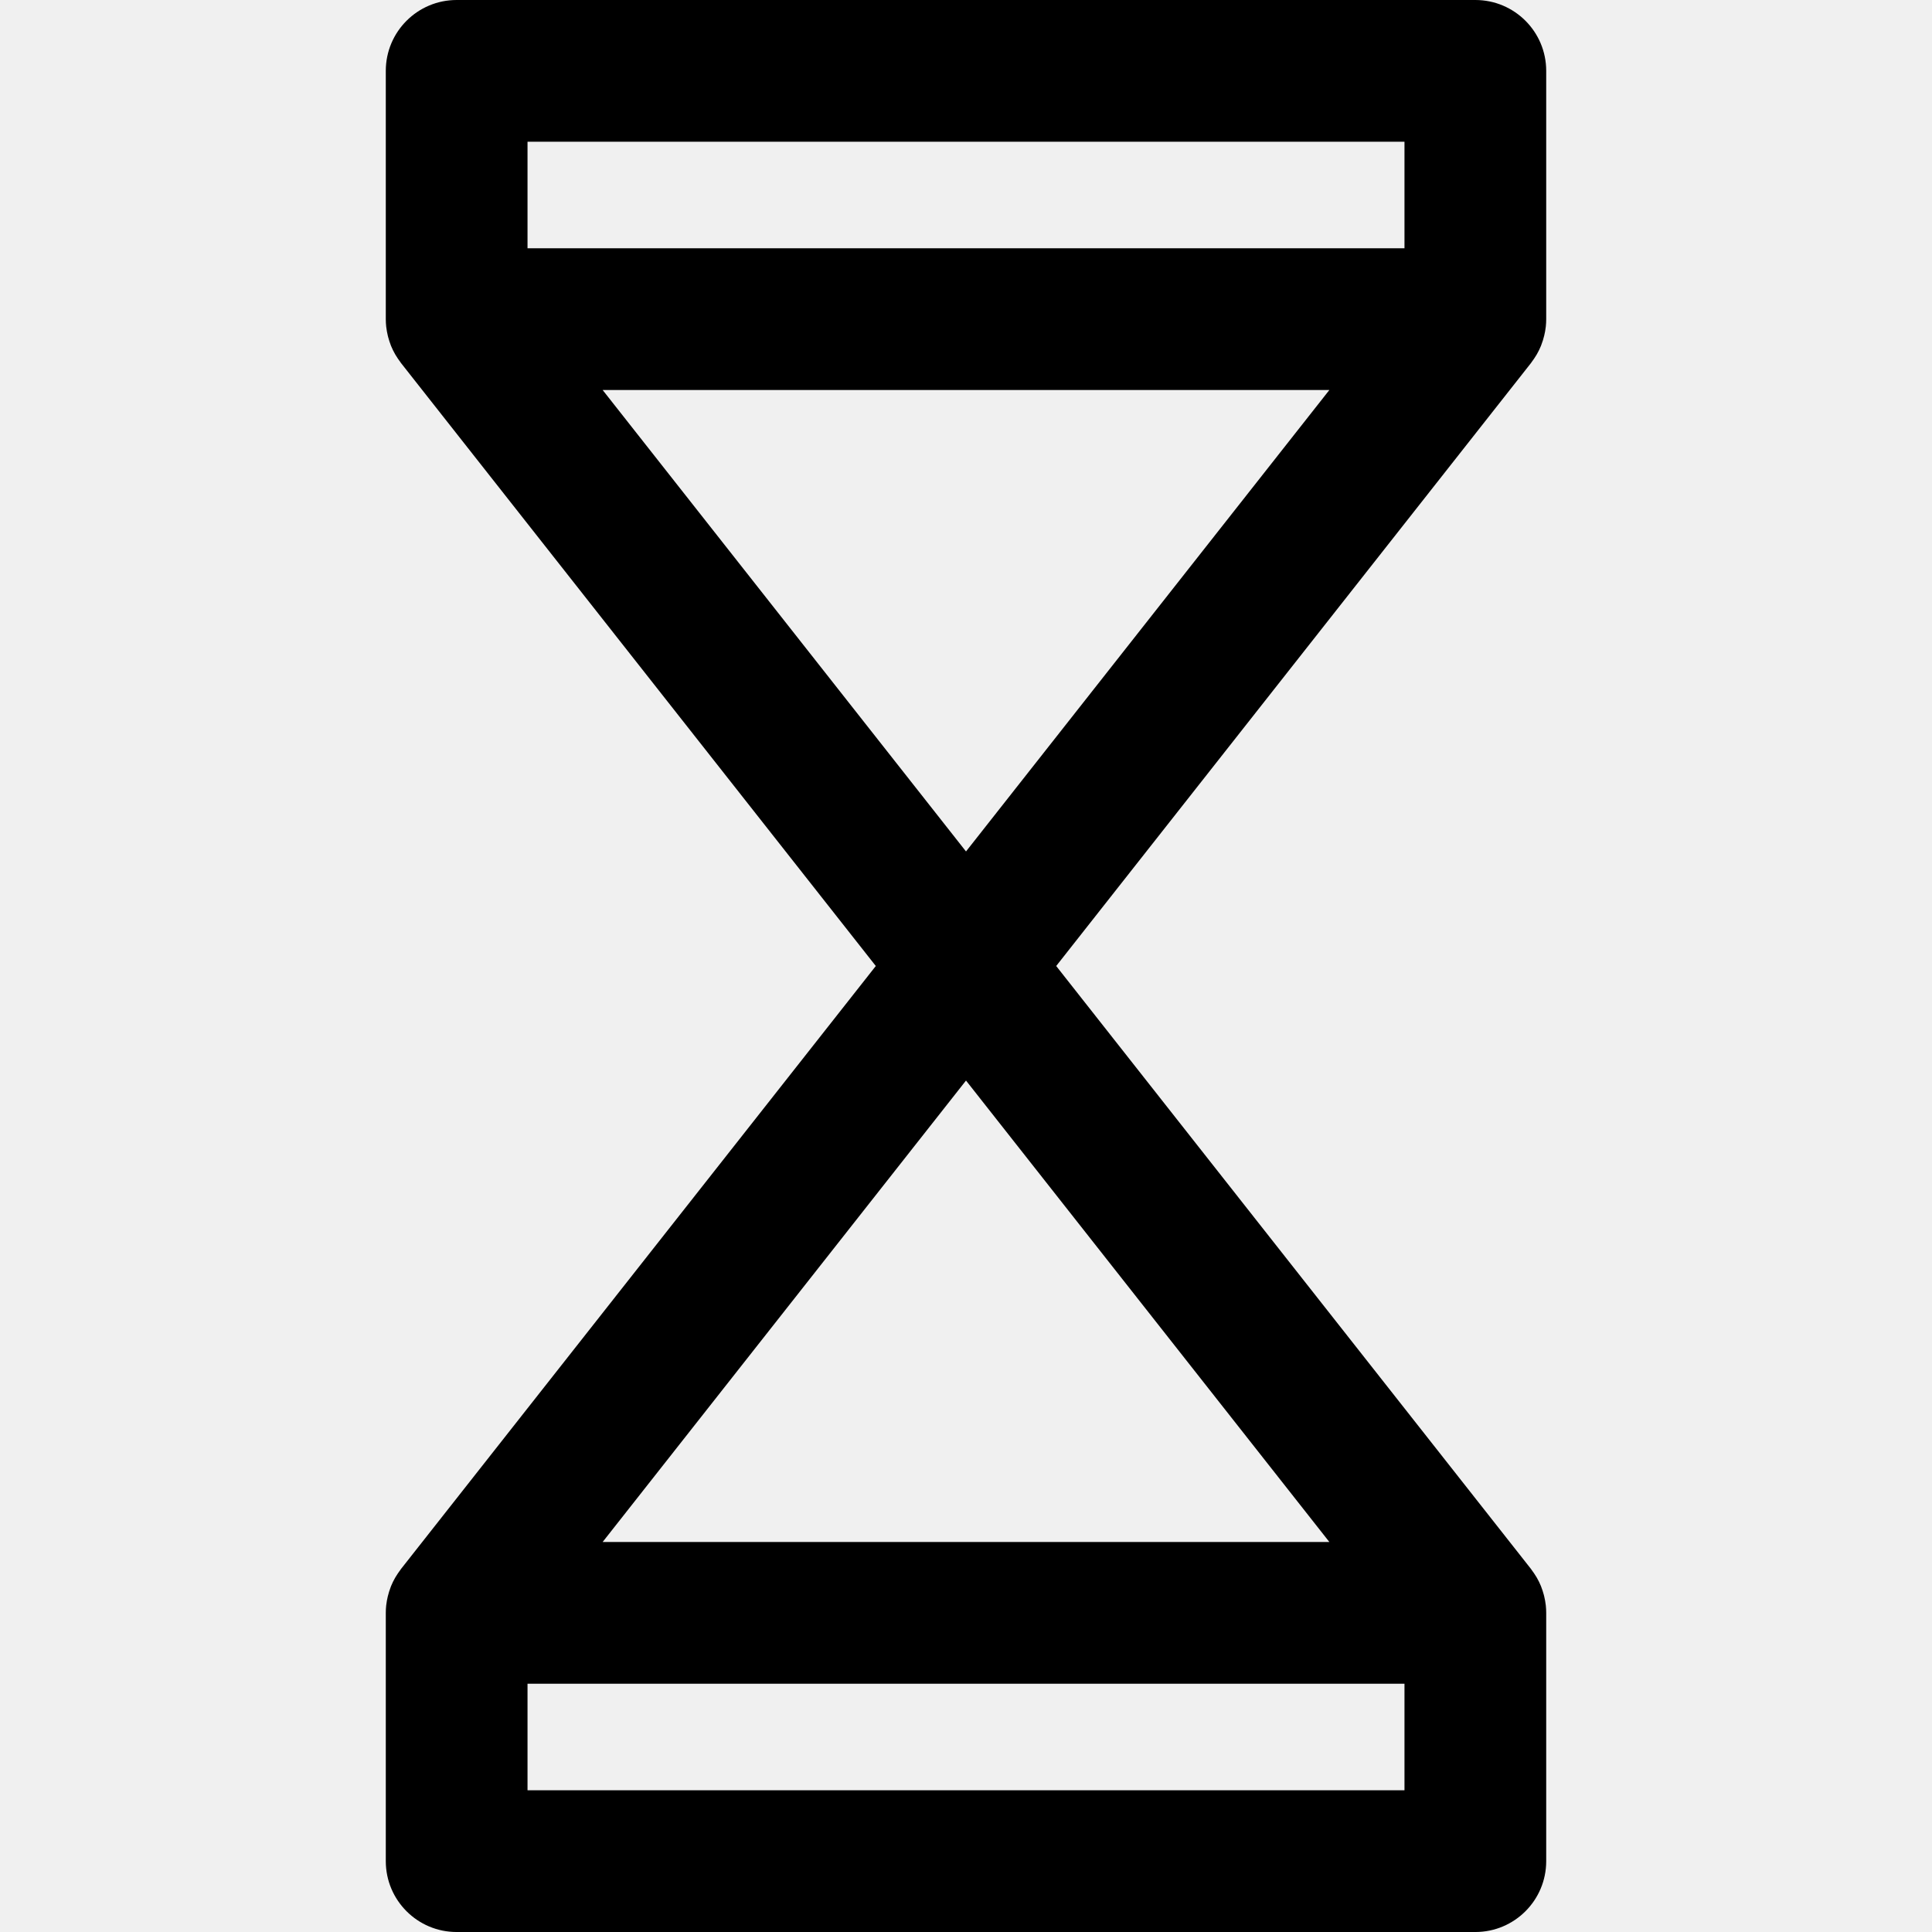
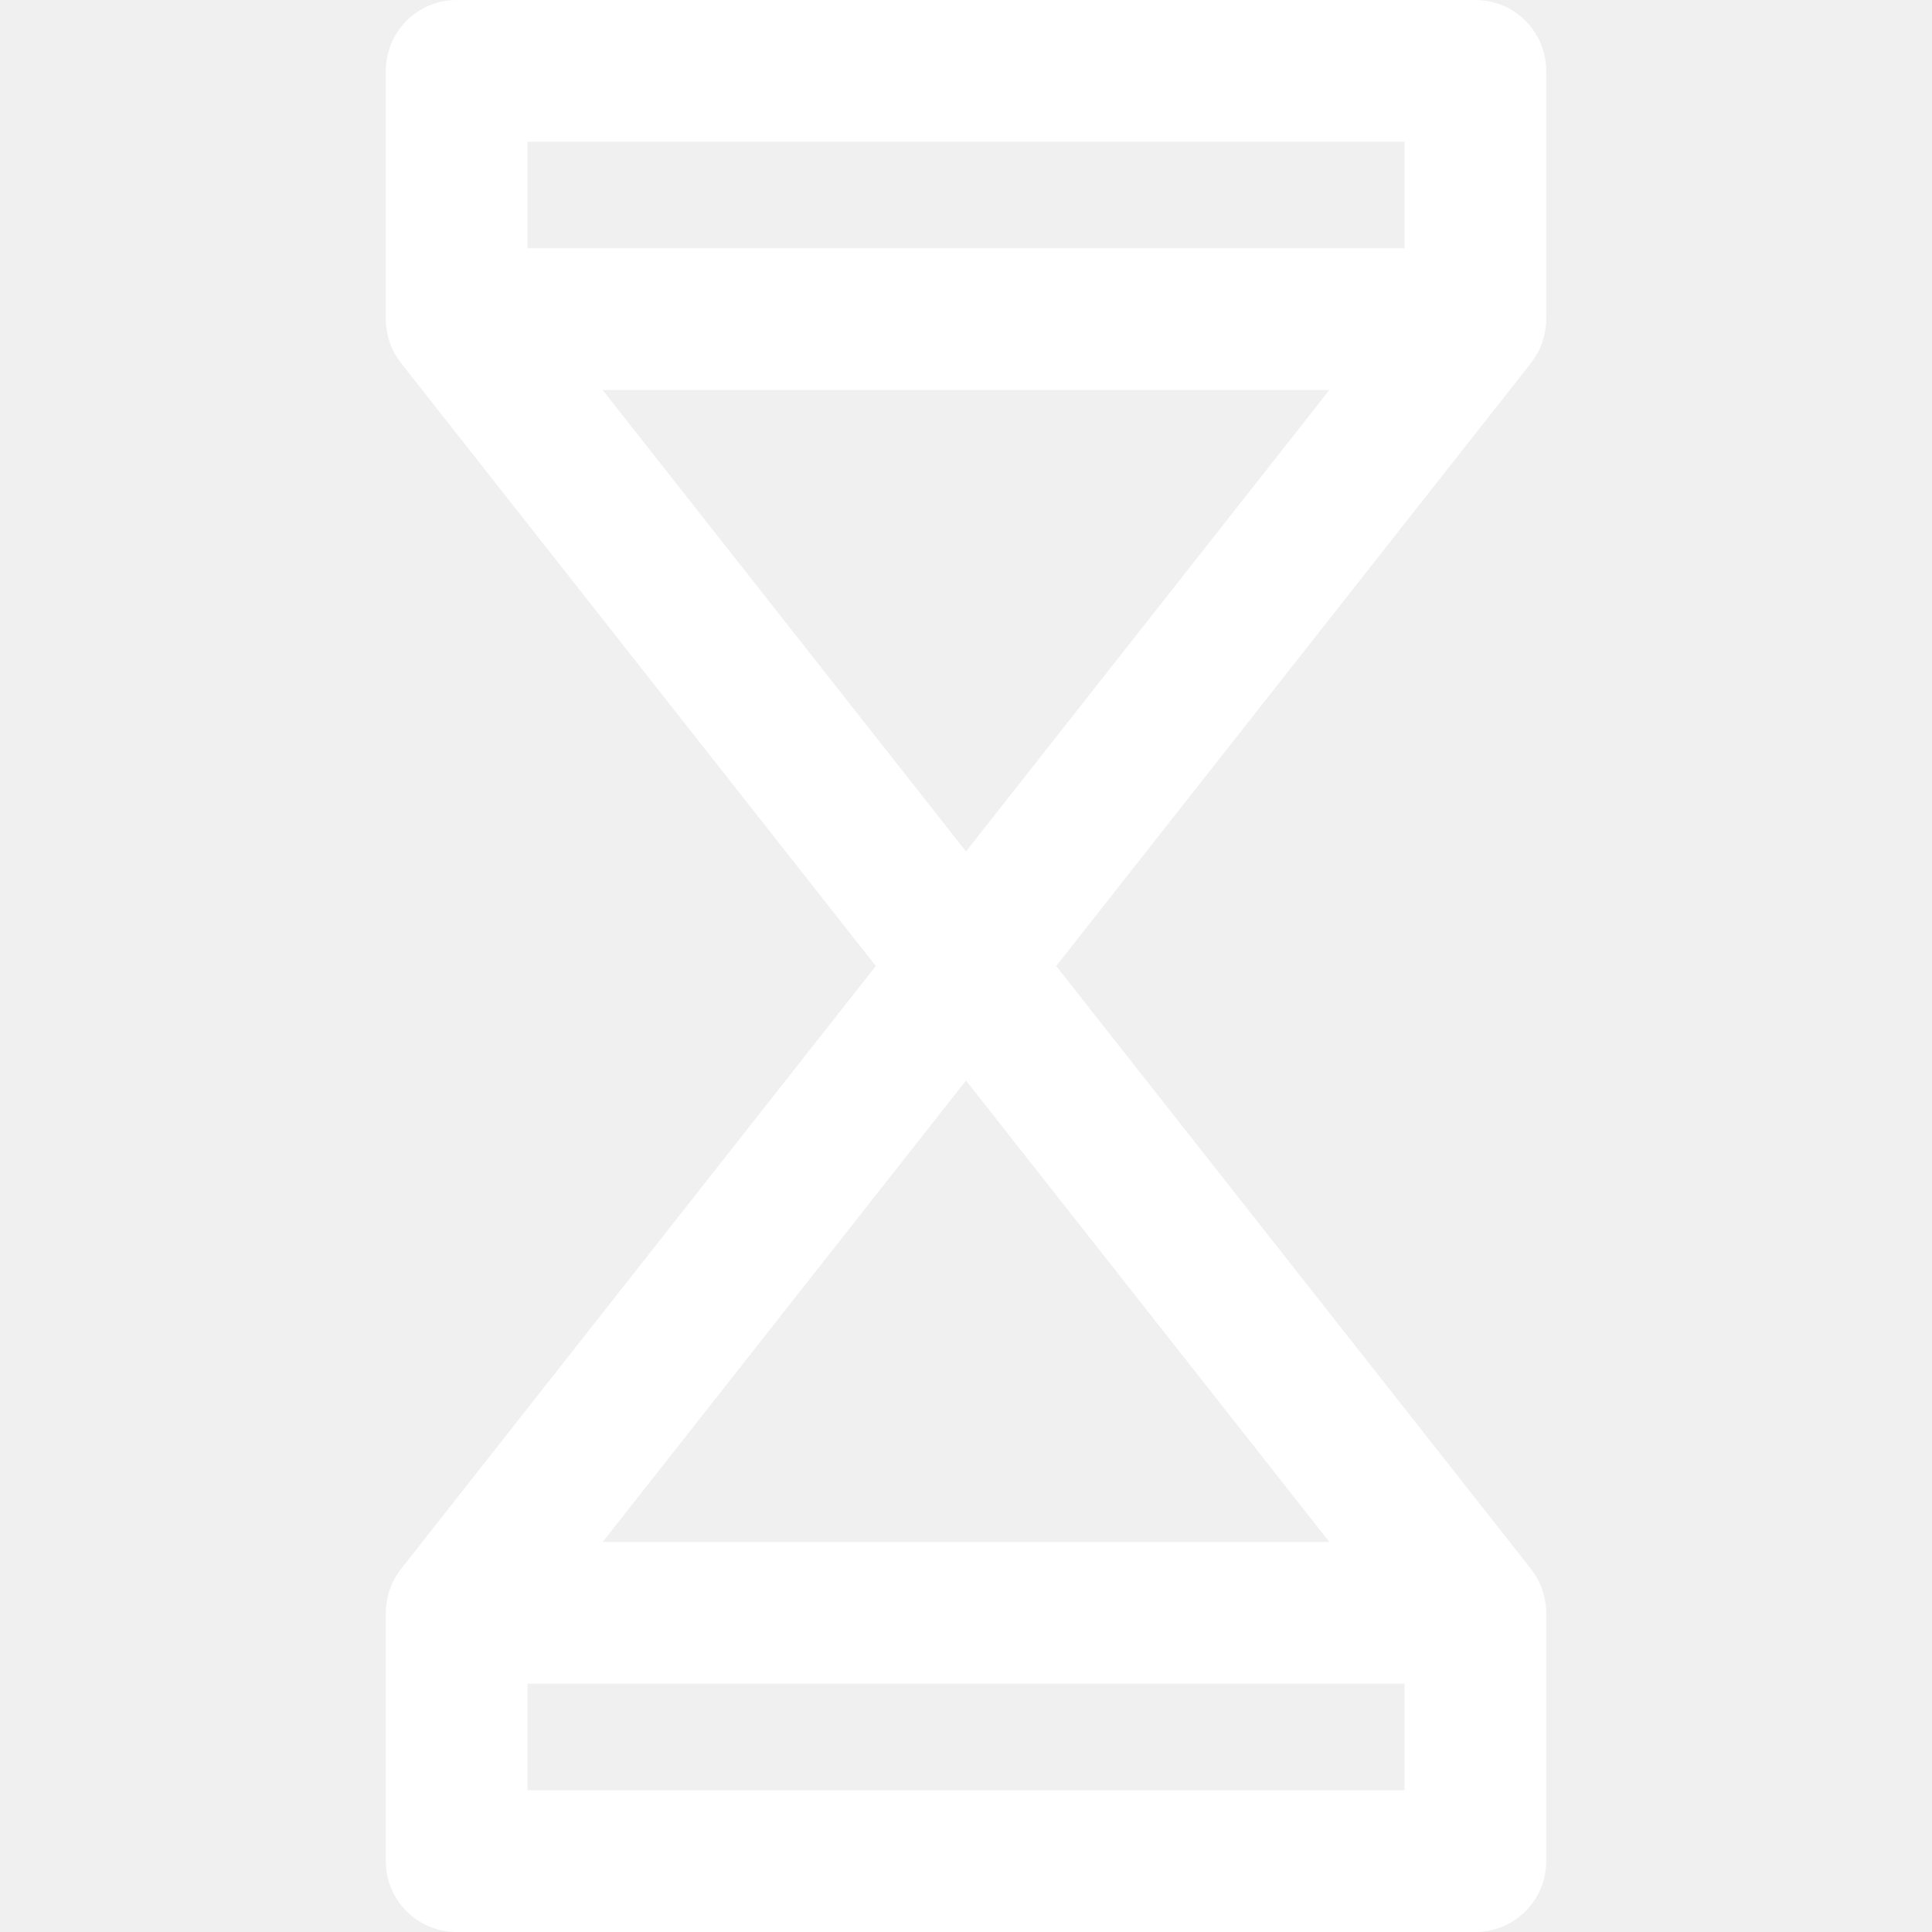
<svg xmlns="http://www.w3.org/2000/svg" width="16" height="16" viewBox="0 0 204.481 204.481">
-   <path d="M162.116 38.31a7.43 7.43 0 00.454-.67c.033-.055.068-.109.1-.164a7.72 7.72 0 00.419-.857c.014-.034.024-.069.038-.104a7.492 7.492 0 00.314-1.008c.068-.288.124-.581.157-.881l.008-.052a7.48 7.48 0 00.043-.796V7.5a7.5 7.5 0 00-7.5-7.5H48.332a7.5 7.5 0 00-7.5 7.5v26.279c0 .269.016.534.043.796l.008.052c.034.3.089.593.157.881.016.069.035.138.053.207.073.273.159.541.261.801.013.034.024.069.038.104.121.296.262.581.419.857.032.056.067.109.1.164.14.232.291.455.454.67.027.035.047.074.074.109l50.255 63.821-50.255 63.821c-.028.035-.047.074-.074.109a7.43 7.43 0 00-.454.67c-.033.055-.068.109-.1.164a7.72 7.72 0 00-.419.857c-.014.034-.024.069-.038.104a7.492 7.492 0 00-.314 1.008 7.308 7.308 0 00-.157.881l-.008.052a7.48 7.48 0 00-.043.796v26.279a7.5 7.5 0 007.5 7.5h107.817a7.5 7.5 0 007.5-7.5v-26.279c0-.269-.016-.534-.043-.796l-.008-.052a7.51 7.51 0 00-.157-.881c-.016-.069-.035-.138-.053-.207a7.492 7.492 0 00-.261-.801c-.013-.034-.024-.069-.038-.104a7.383 7.383 0 00-.419-.857c-.032-.056-.067-.109-.1-.164a7.646 7.646 0 00-.454-.67c-.027-.035-.047-.074-.074-.109l-50.255-63.821 50.255-63.821c.028-.035.047-.074.074-.11zM148.649 15v11.279H55.832V15h92.817zM55.832 189.481v-11.279h92.817v11.279H55.832zm84.866-26.279H63.784l38.457-48.838 38.457 48.838zm-38.457-73.084L63.784 41.279h76.914l-38.457 48.839z" fill="#000" />
+   <path d="M162.116 38.31a7.43 7.43 0 00.454-.67c.033-.055.068-.109.1-.164a7.72 7.72 0 00.419-.857c.014-.034.024-.069.038-.104a7.492 7.492 0 00.314-1.008c.068-.288.124-.581.157-.881l.008-.052a7.48 7.48 0 00.043-.796V7.5a7.5 7.5 0 00-7.5-7.5H48.332a7.5 7.5 0 00-7.5 7.5v26.279c0 .269.016.534.043.796l.008.052c.034.3.089.593.157.881.016.069.035.138.053.207.073.273.159.541.261.801.013.034.024.069.038.104.121.296.262.581.419.857.032.056.067.109.1.164.14.232.291.455.454.67.027.035.047.074.074.109l50.255 63.821-50.255 63.821c-.028.035-.047.074-.074.109a7.43 7.43 0 00-.454.67c-.033.055-.068.109-.1.164a7.72 7.72 0 00-.419.857c-.014.034-.024.069-.038.104a7.492 7.492 0 00-.314 1.008 7.308 7.308 0 00-.157.881l-.008.052a7.48 7.48 0 00-.043.796v26.279a7.5 7.5 0 007.5 7.5h107.817a7.5 7.5 0 007.5-7.5v-26.279c0-.269-.016-.534-.043-.796l-.008-.052a7.51 7.51 0 00-.157-.881c-.016-.069-.035-.138-.053-.207a7.492 7.492 0 00-.261-.801c-.013-.034-.024-.069-.038-.104a7.383 7.383 0 00-.419-.857c-.032-.056-.067-.109-.1-.164a7.646 7.646 0 00-.454-.67c-.027-.035-.047-.074-.074-.109l-50.255-63.821 50.255-63.821c.028-.035.047-.074.074-.11zM148.649 15v11.279H55.832V15h92.817zM55.832 189.481v-11.279h92.817v11.279H55.832zm84.866-26.279H63.784l38.457-48.838 38.457 48.838zm-38.457-73.084L63.784 41.279h76.914l-38.457 48.839z" fill="#fff" />
</svg>
